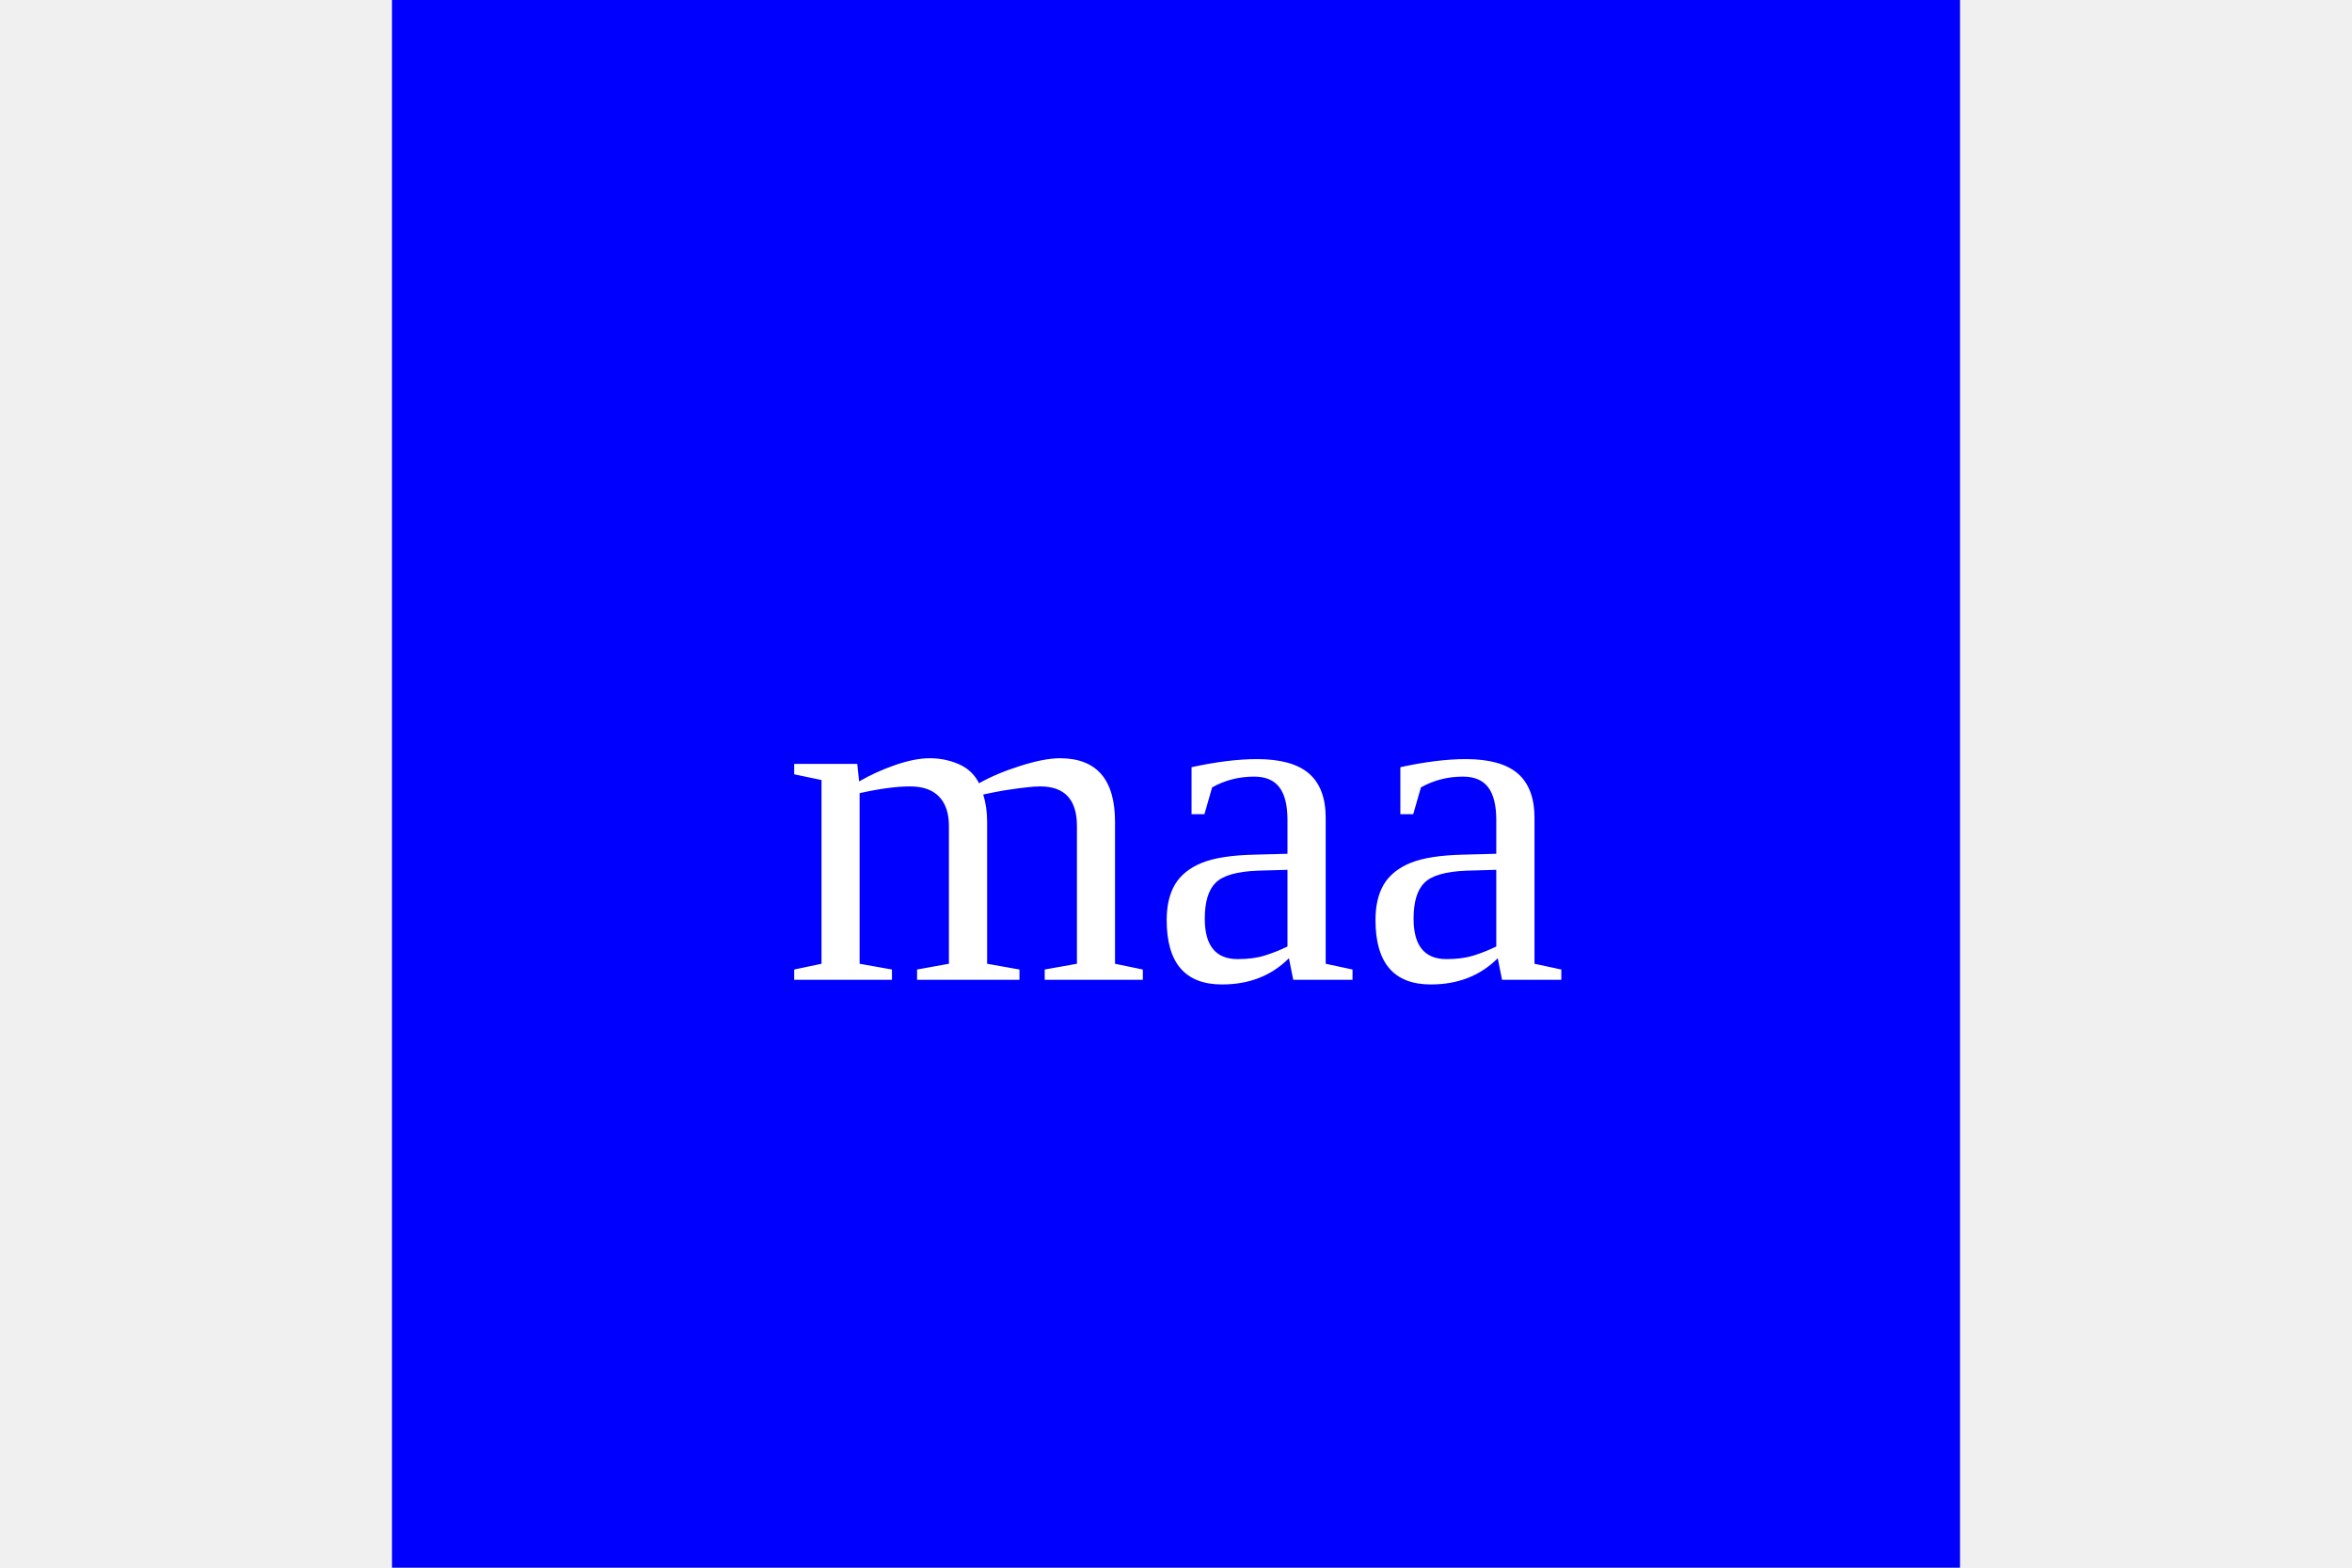
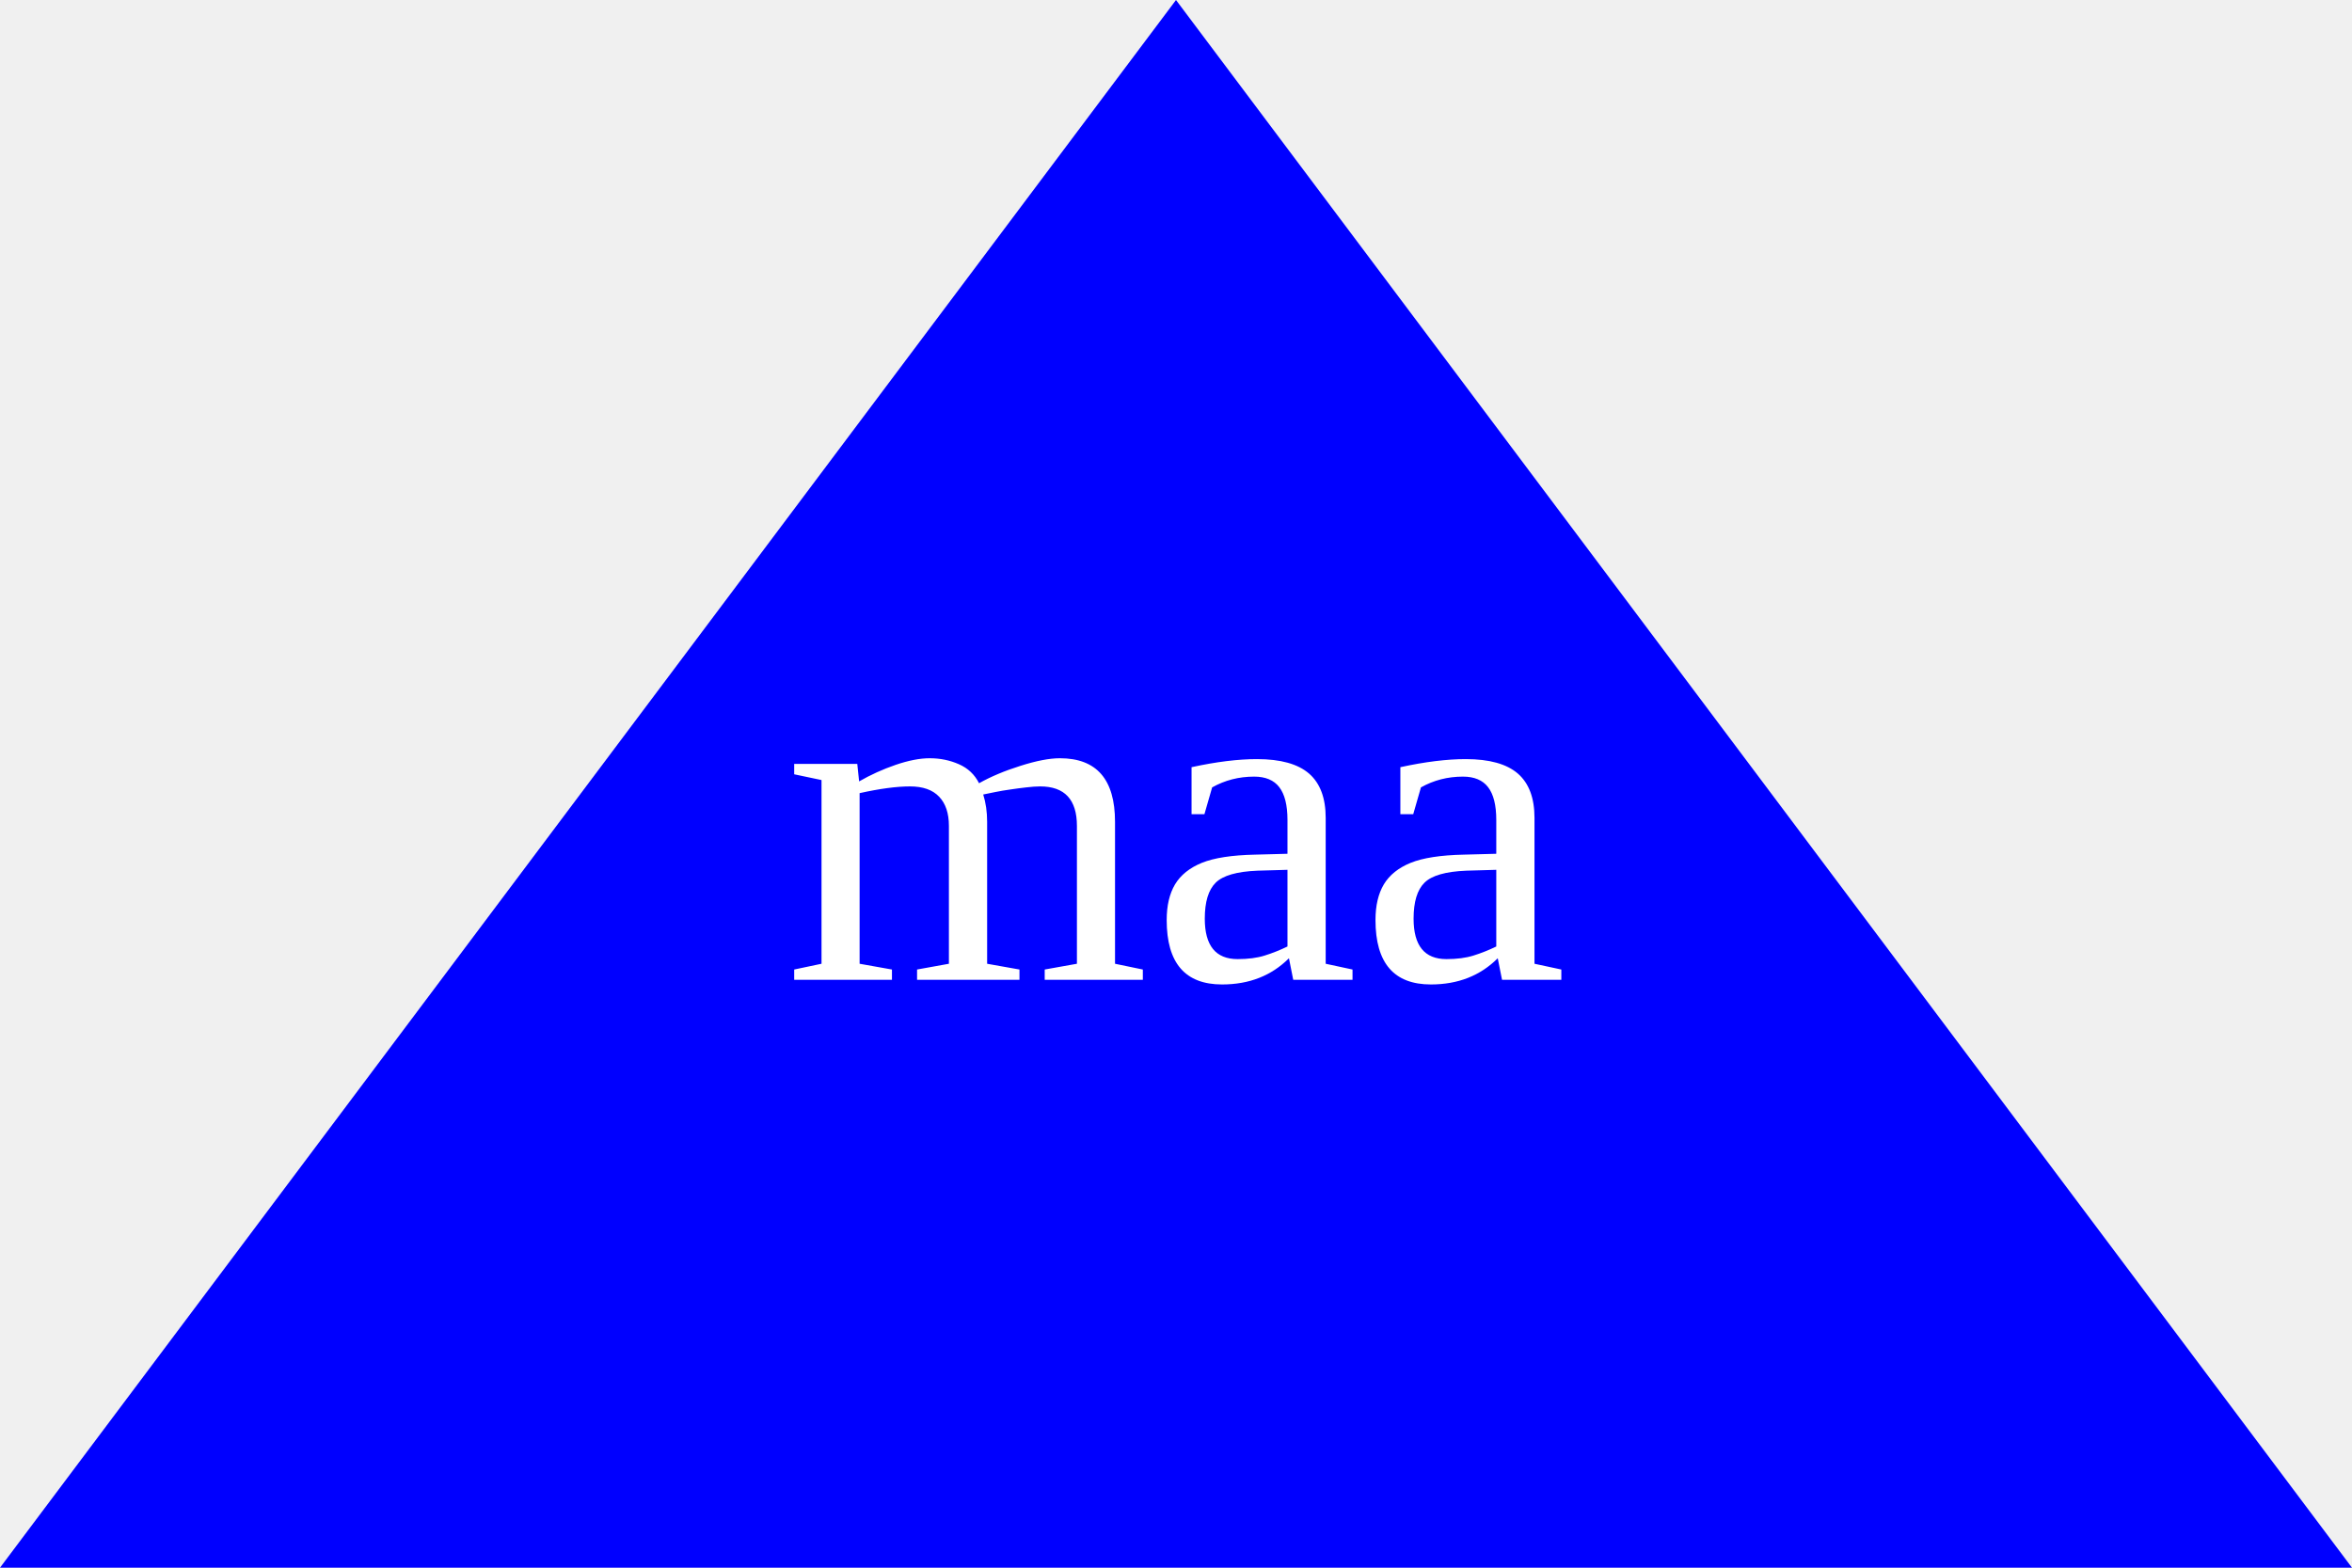
<svg xmlns="http://www.w3.org/2000/svg" version="1.1" width="300" height="200">
-   <rect x="50" height="200" width="200" fill="blue" />
+   <polygon points="0, 200 300, 200 150, 0" height="100%" width="100%" fill="blue" />
  <text x="150" y="125" font-size="60" text-anchor="middle" fill="white">maa</text>
</svg>
